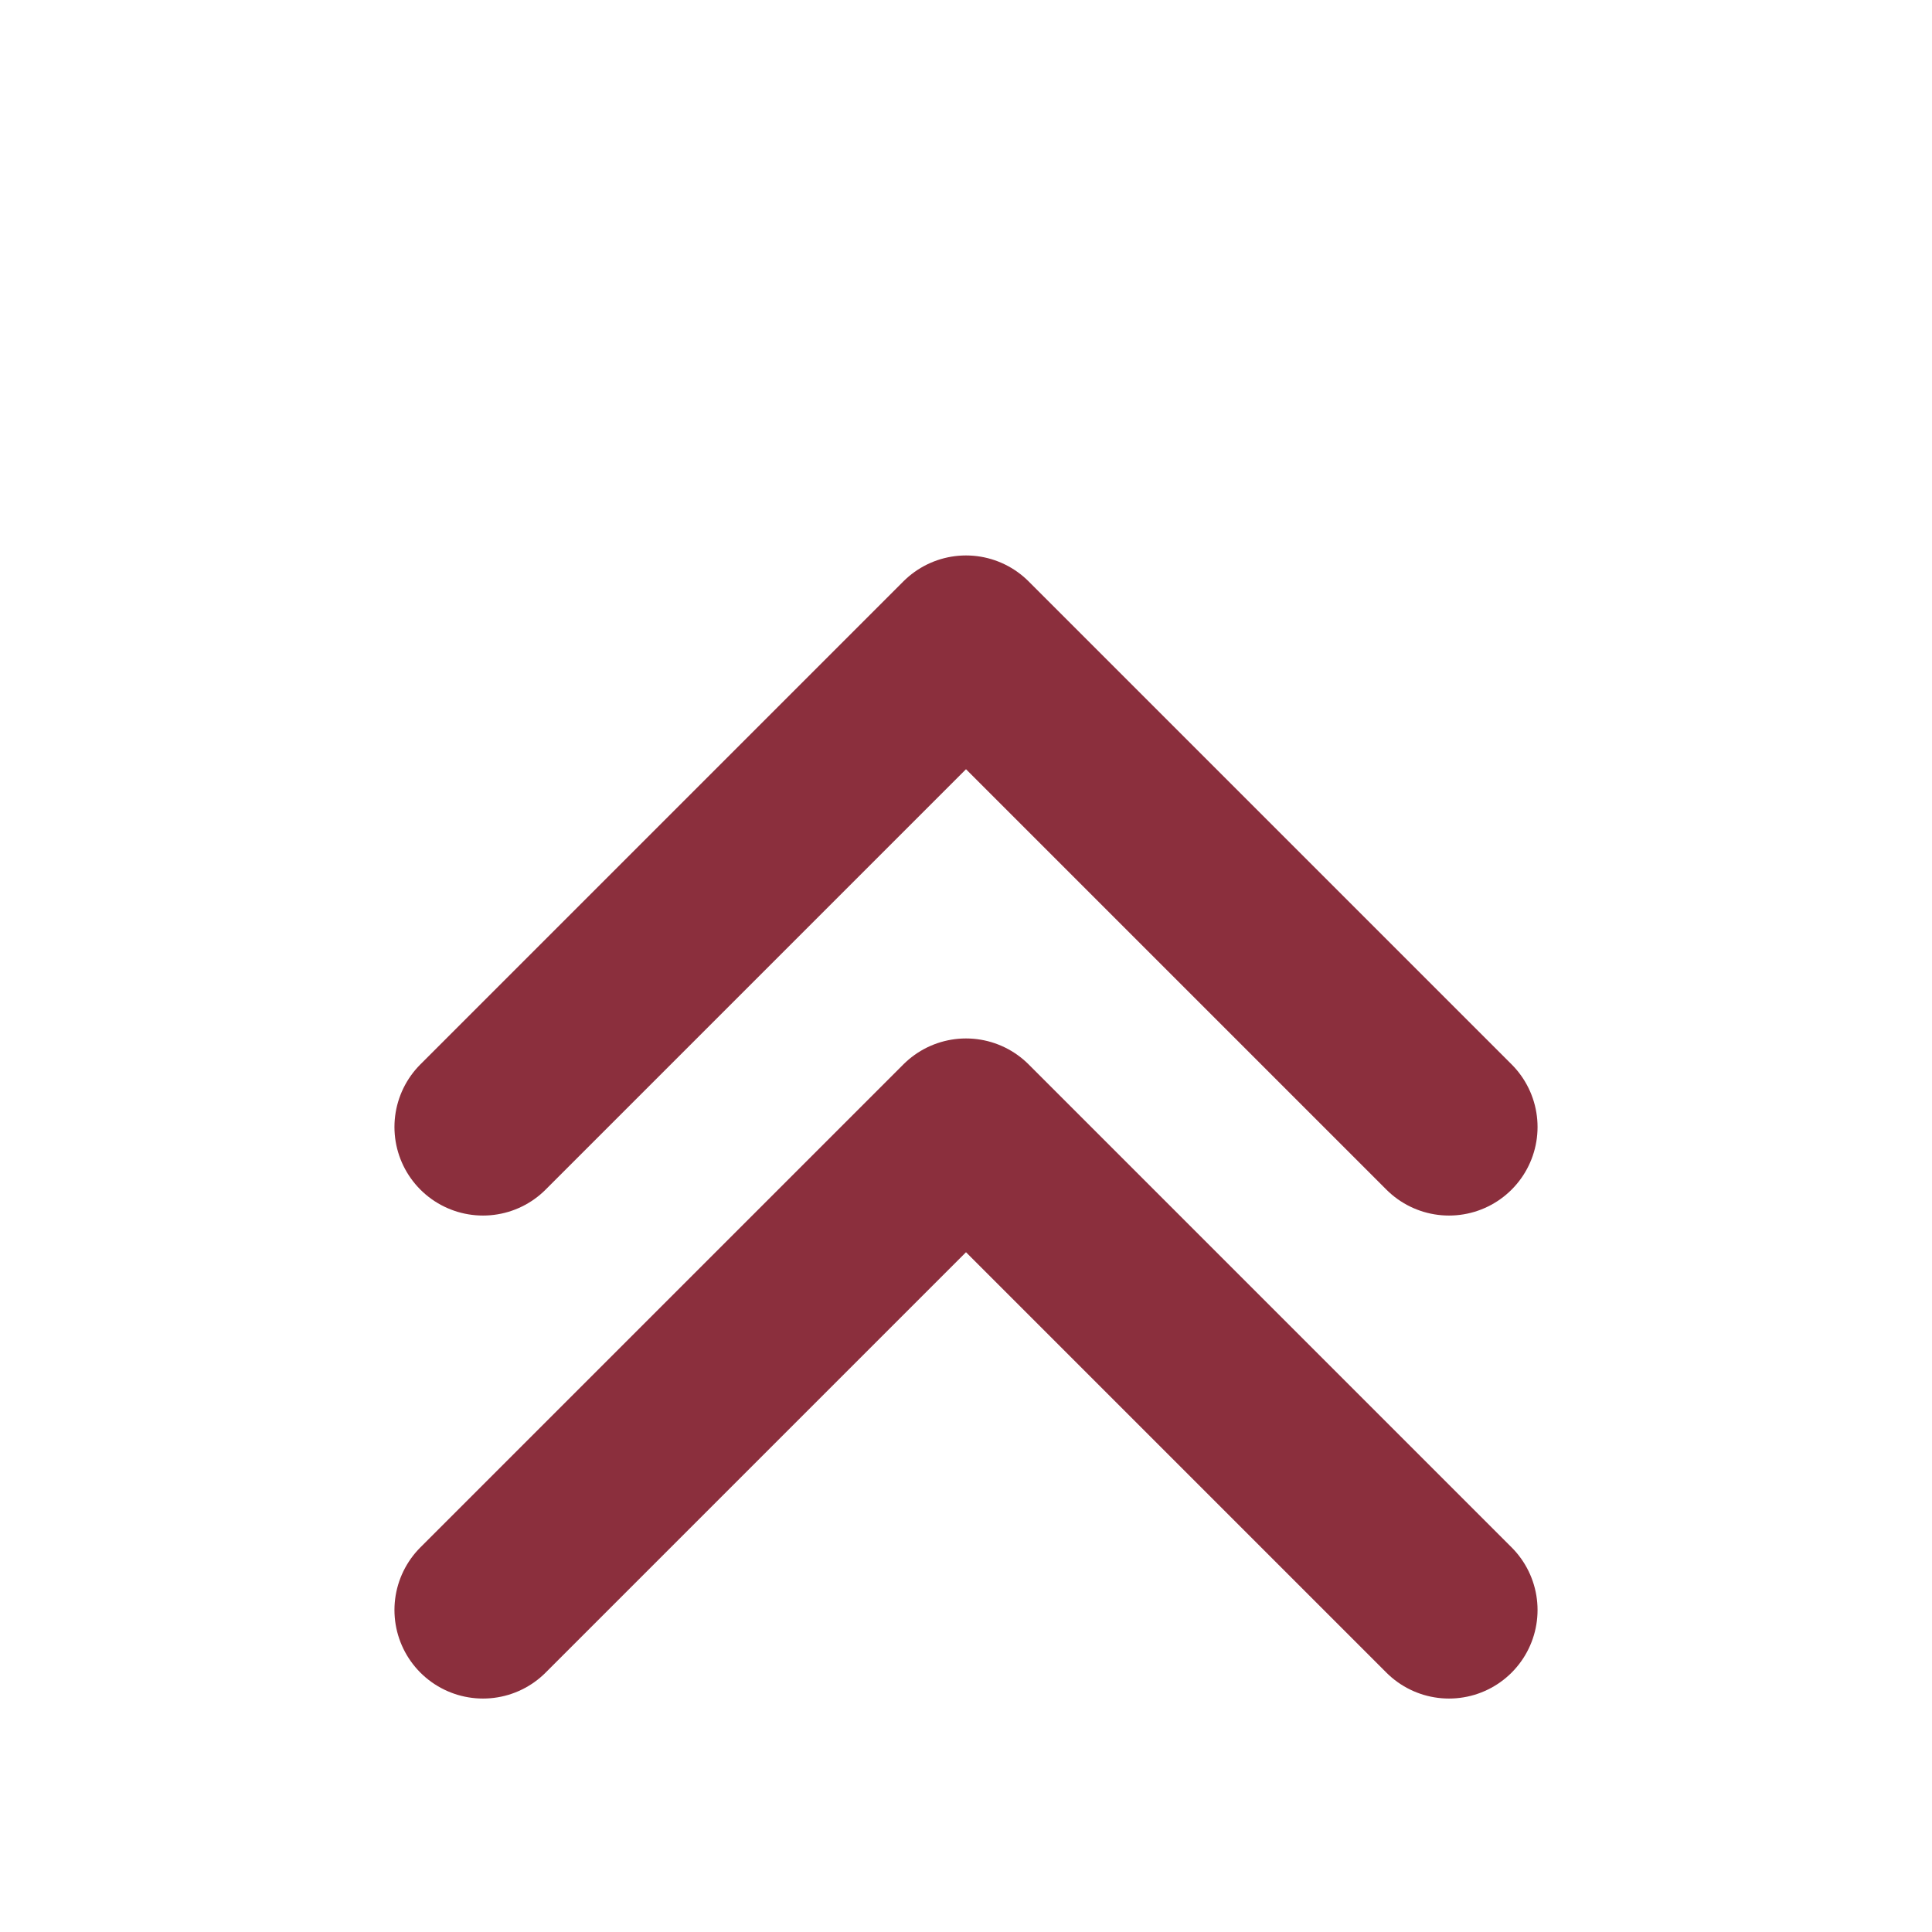
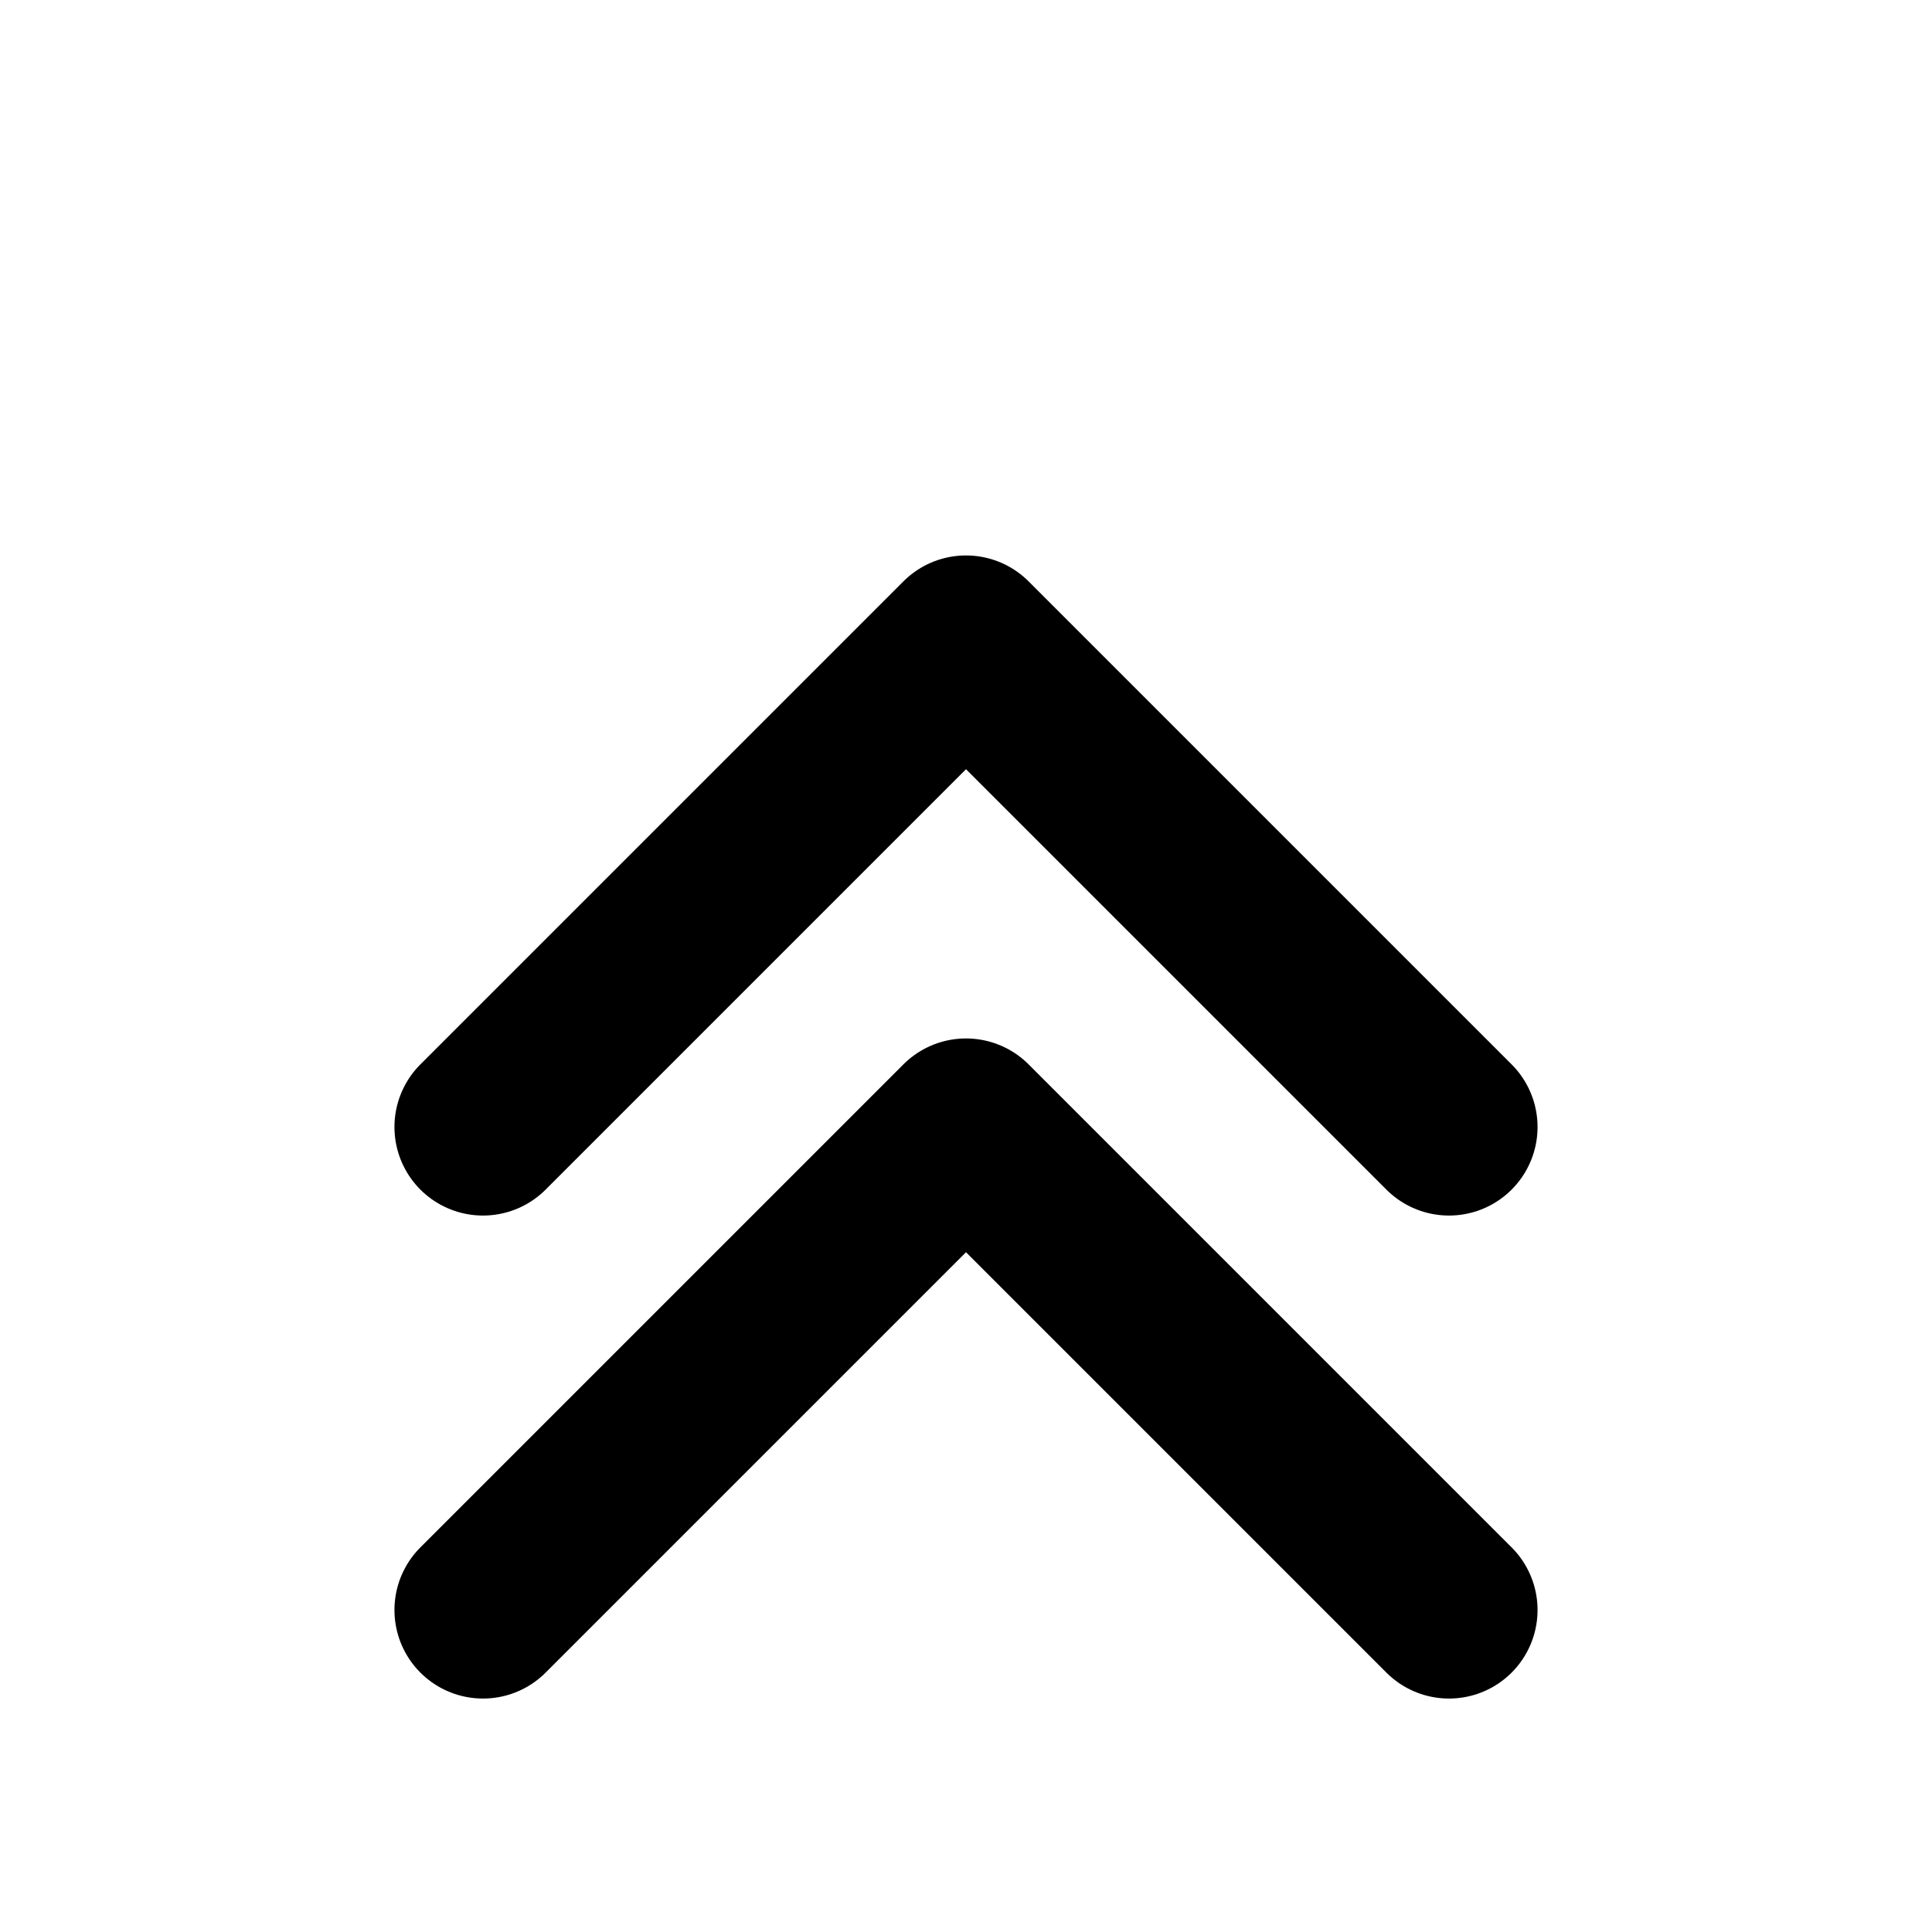
<svg xmlns="http://www.w3.org/2000/svg" viewBox="0 0 24 24" fill="none">
-   <polyline points="6 14 12 8 18 14" stroke="#8b2f3d" stroke-width="2.2" stroke-linecap="round" stroke-linejoin="round" />
-   <polyline points="6 20 12 14 18 20" stroke="#8b2f3d" stroke-width="2.2" stroke-linecap="round" stroke-linejoin="round" />
+   <polyline points="6 14 12 8 18 14" stroke="currentColor" stroke-width="2.2" stroke-linecap="round" stroke-linejoin="round" />
+   <polyline points="6 20 12 14 18 20" stroke="currentColor" stroke-width="2.2" stroke-linecap="round" stroke-linejoin="round" />
</svg>
